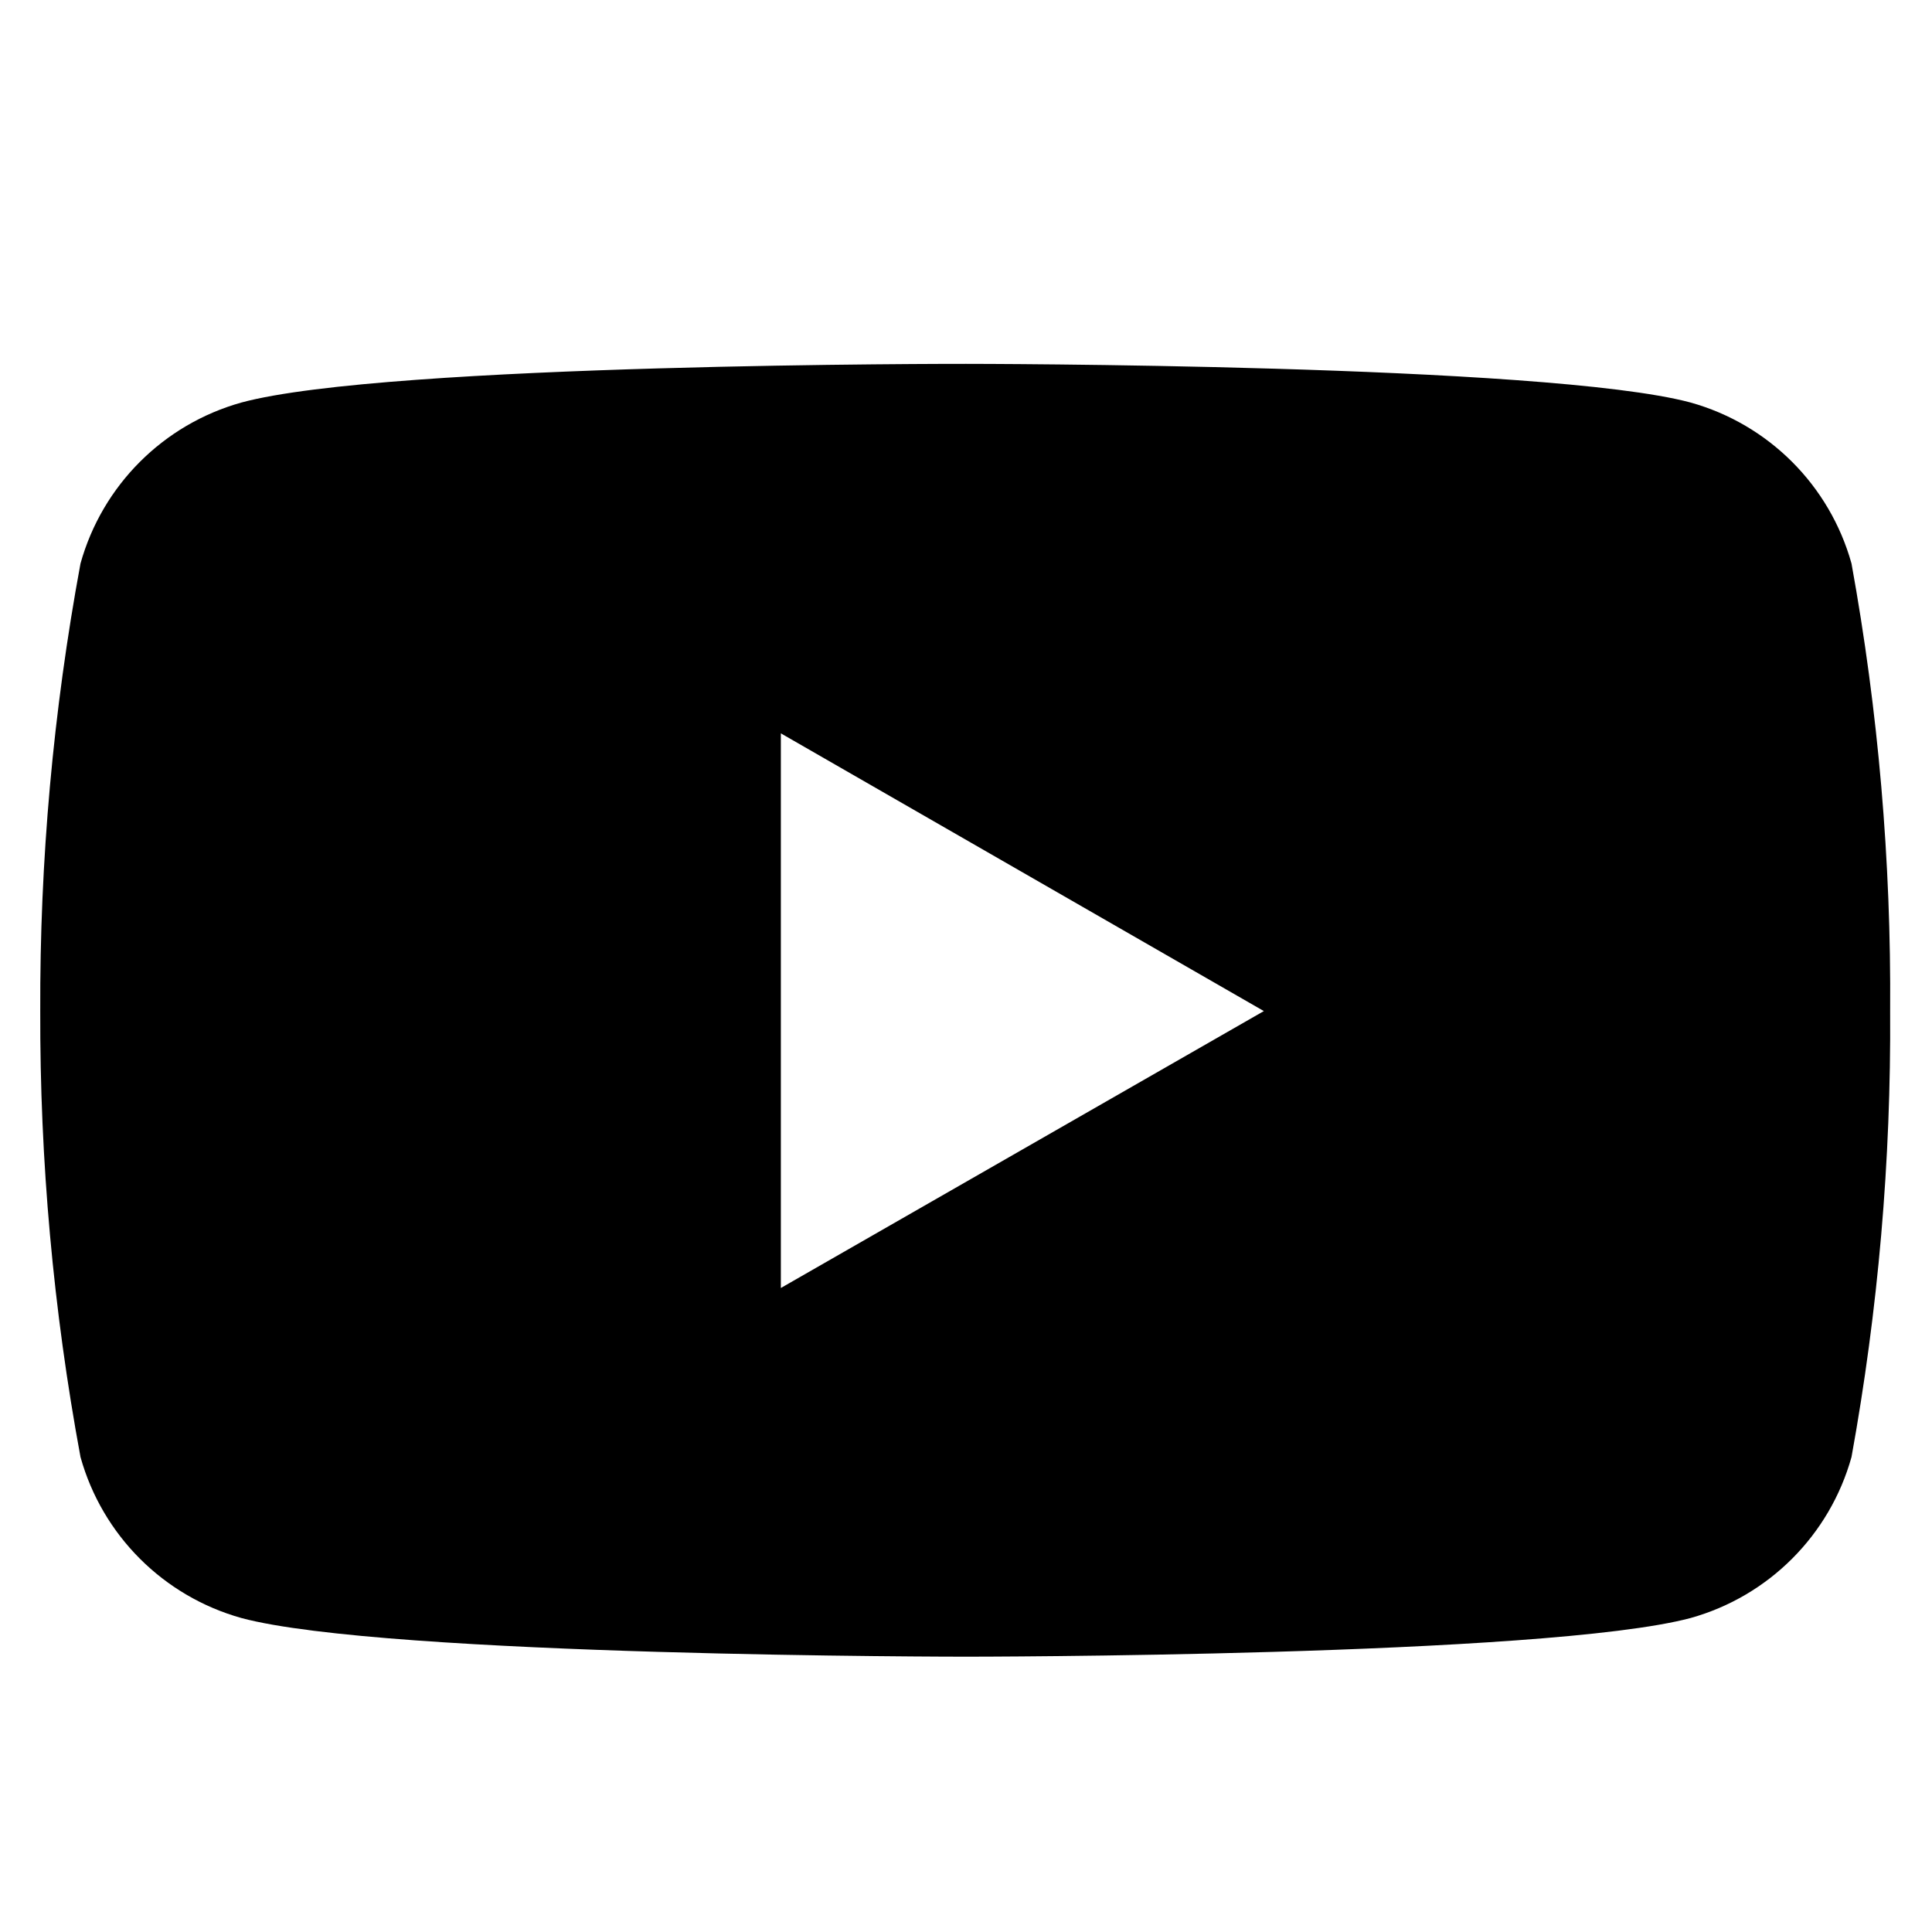
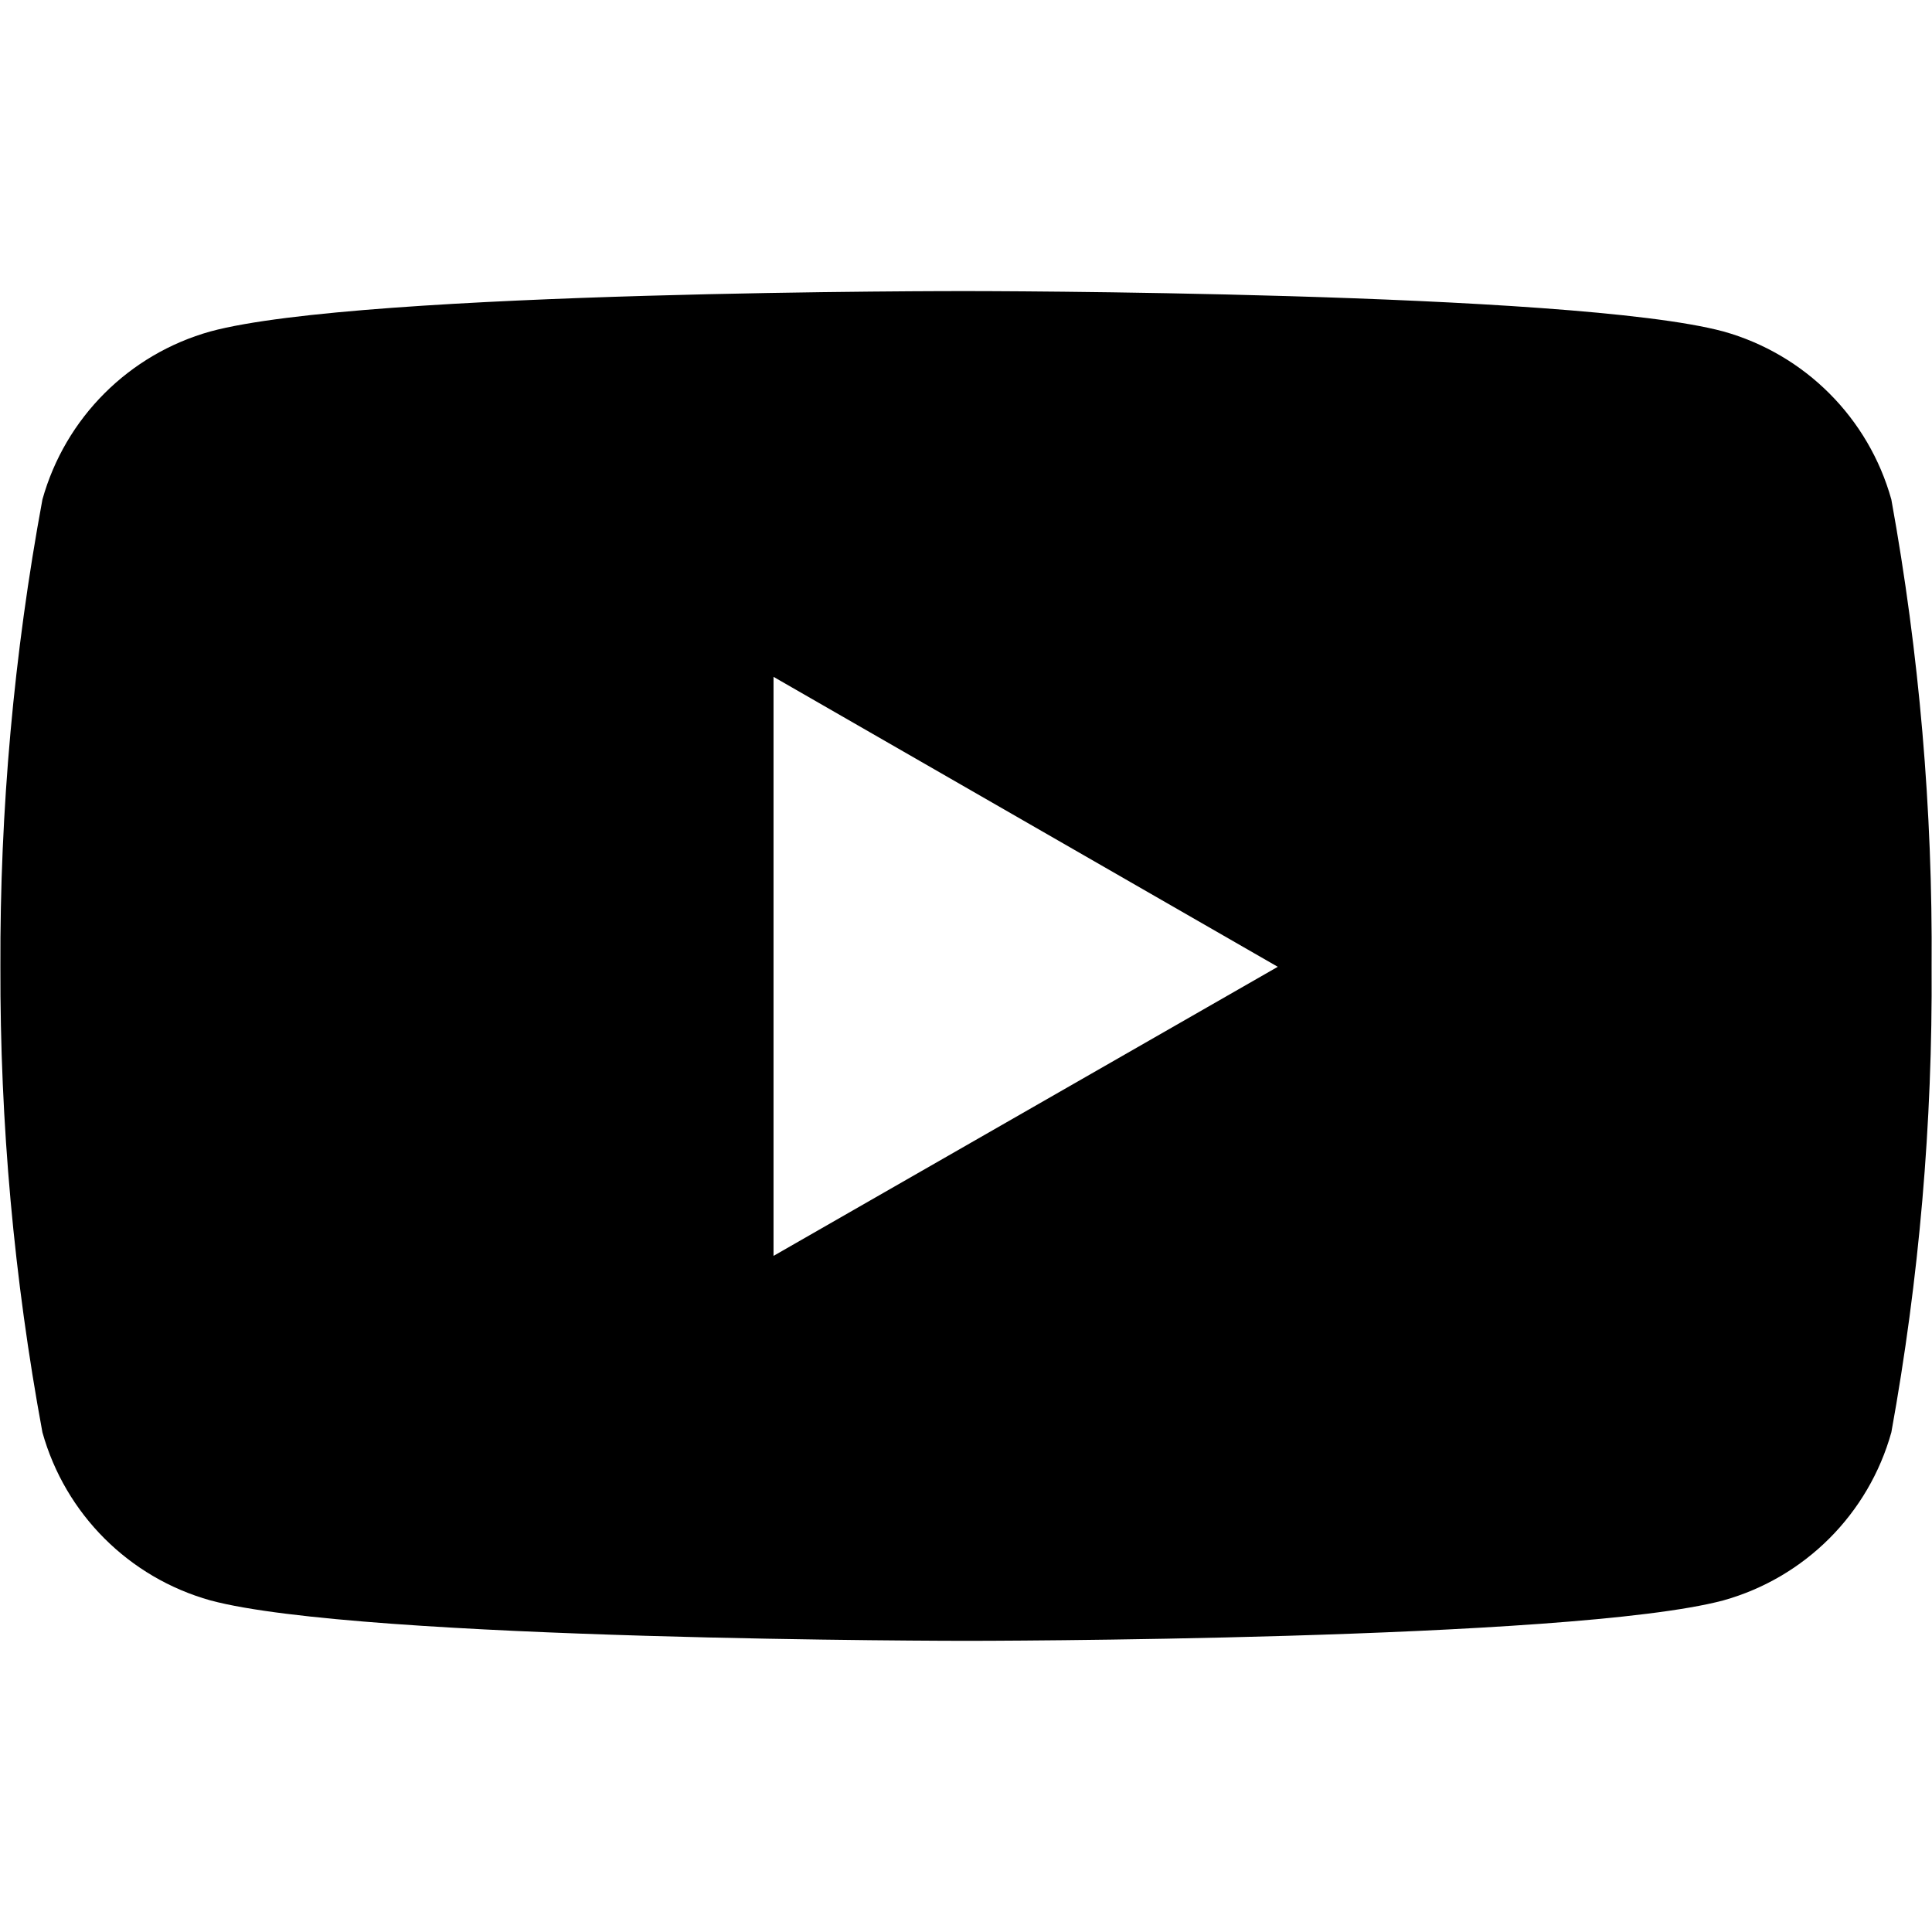
<svg xmlns="http://www.w3.org/2000/svg" aria-labelledby="simpleicons-youtube-icon" role="img" viewBox="0 0 24 24">
-   <path class="a" d="M23 7a2.88 2.88 0 0 0-2-2c-1.79-.48-9-.48-9-.48S4.81 4.51 3 5a2.88 2.88 0 0 0-2 2 29.93 29.93 0 0 0-.5 5.56A29.93 29.93 0 0 0 1 18.1a2.88 2.88 0 0 0 2 2c1.79.48 9 .48 9 .48s7.19 0 9-.48a2.88 2.88 0 0 0 2-2 29.93 29.93 0 0 0 .48-5.54A29.93 29.93 0 0 0 23 7zM9.7 16V9.11l6 3.45z" />
+   <path class="a" d="M23.495 6.205a3.007 3.007 0 0 0-2.088-2.088c-1.87-.501-9.396-.501-9.396-.501s-7.507-.01-9.396.501A3.007 3.007 0 0 0 .527 6.205a31.247 31.247 0 0 0-.522 5.805 31.247 31.247 0 0 0 .522 5.783 3.007 3.007 0 0 0 2.088 2.088c1.868.502 9.396.502 9.396.502s7.506 0 9.396-.502a3.007 3.007 0 0 0 2.088-2.088 31.247 31.247 0 0 0 .5-5.783 31.247 31.247 0 0 0-.5-5.805zM9.609 15.601V8.408l6.264 3.602z" />
</svg>
